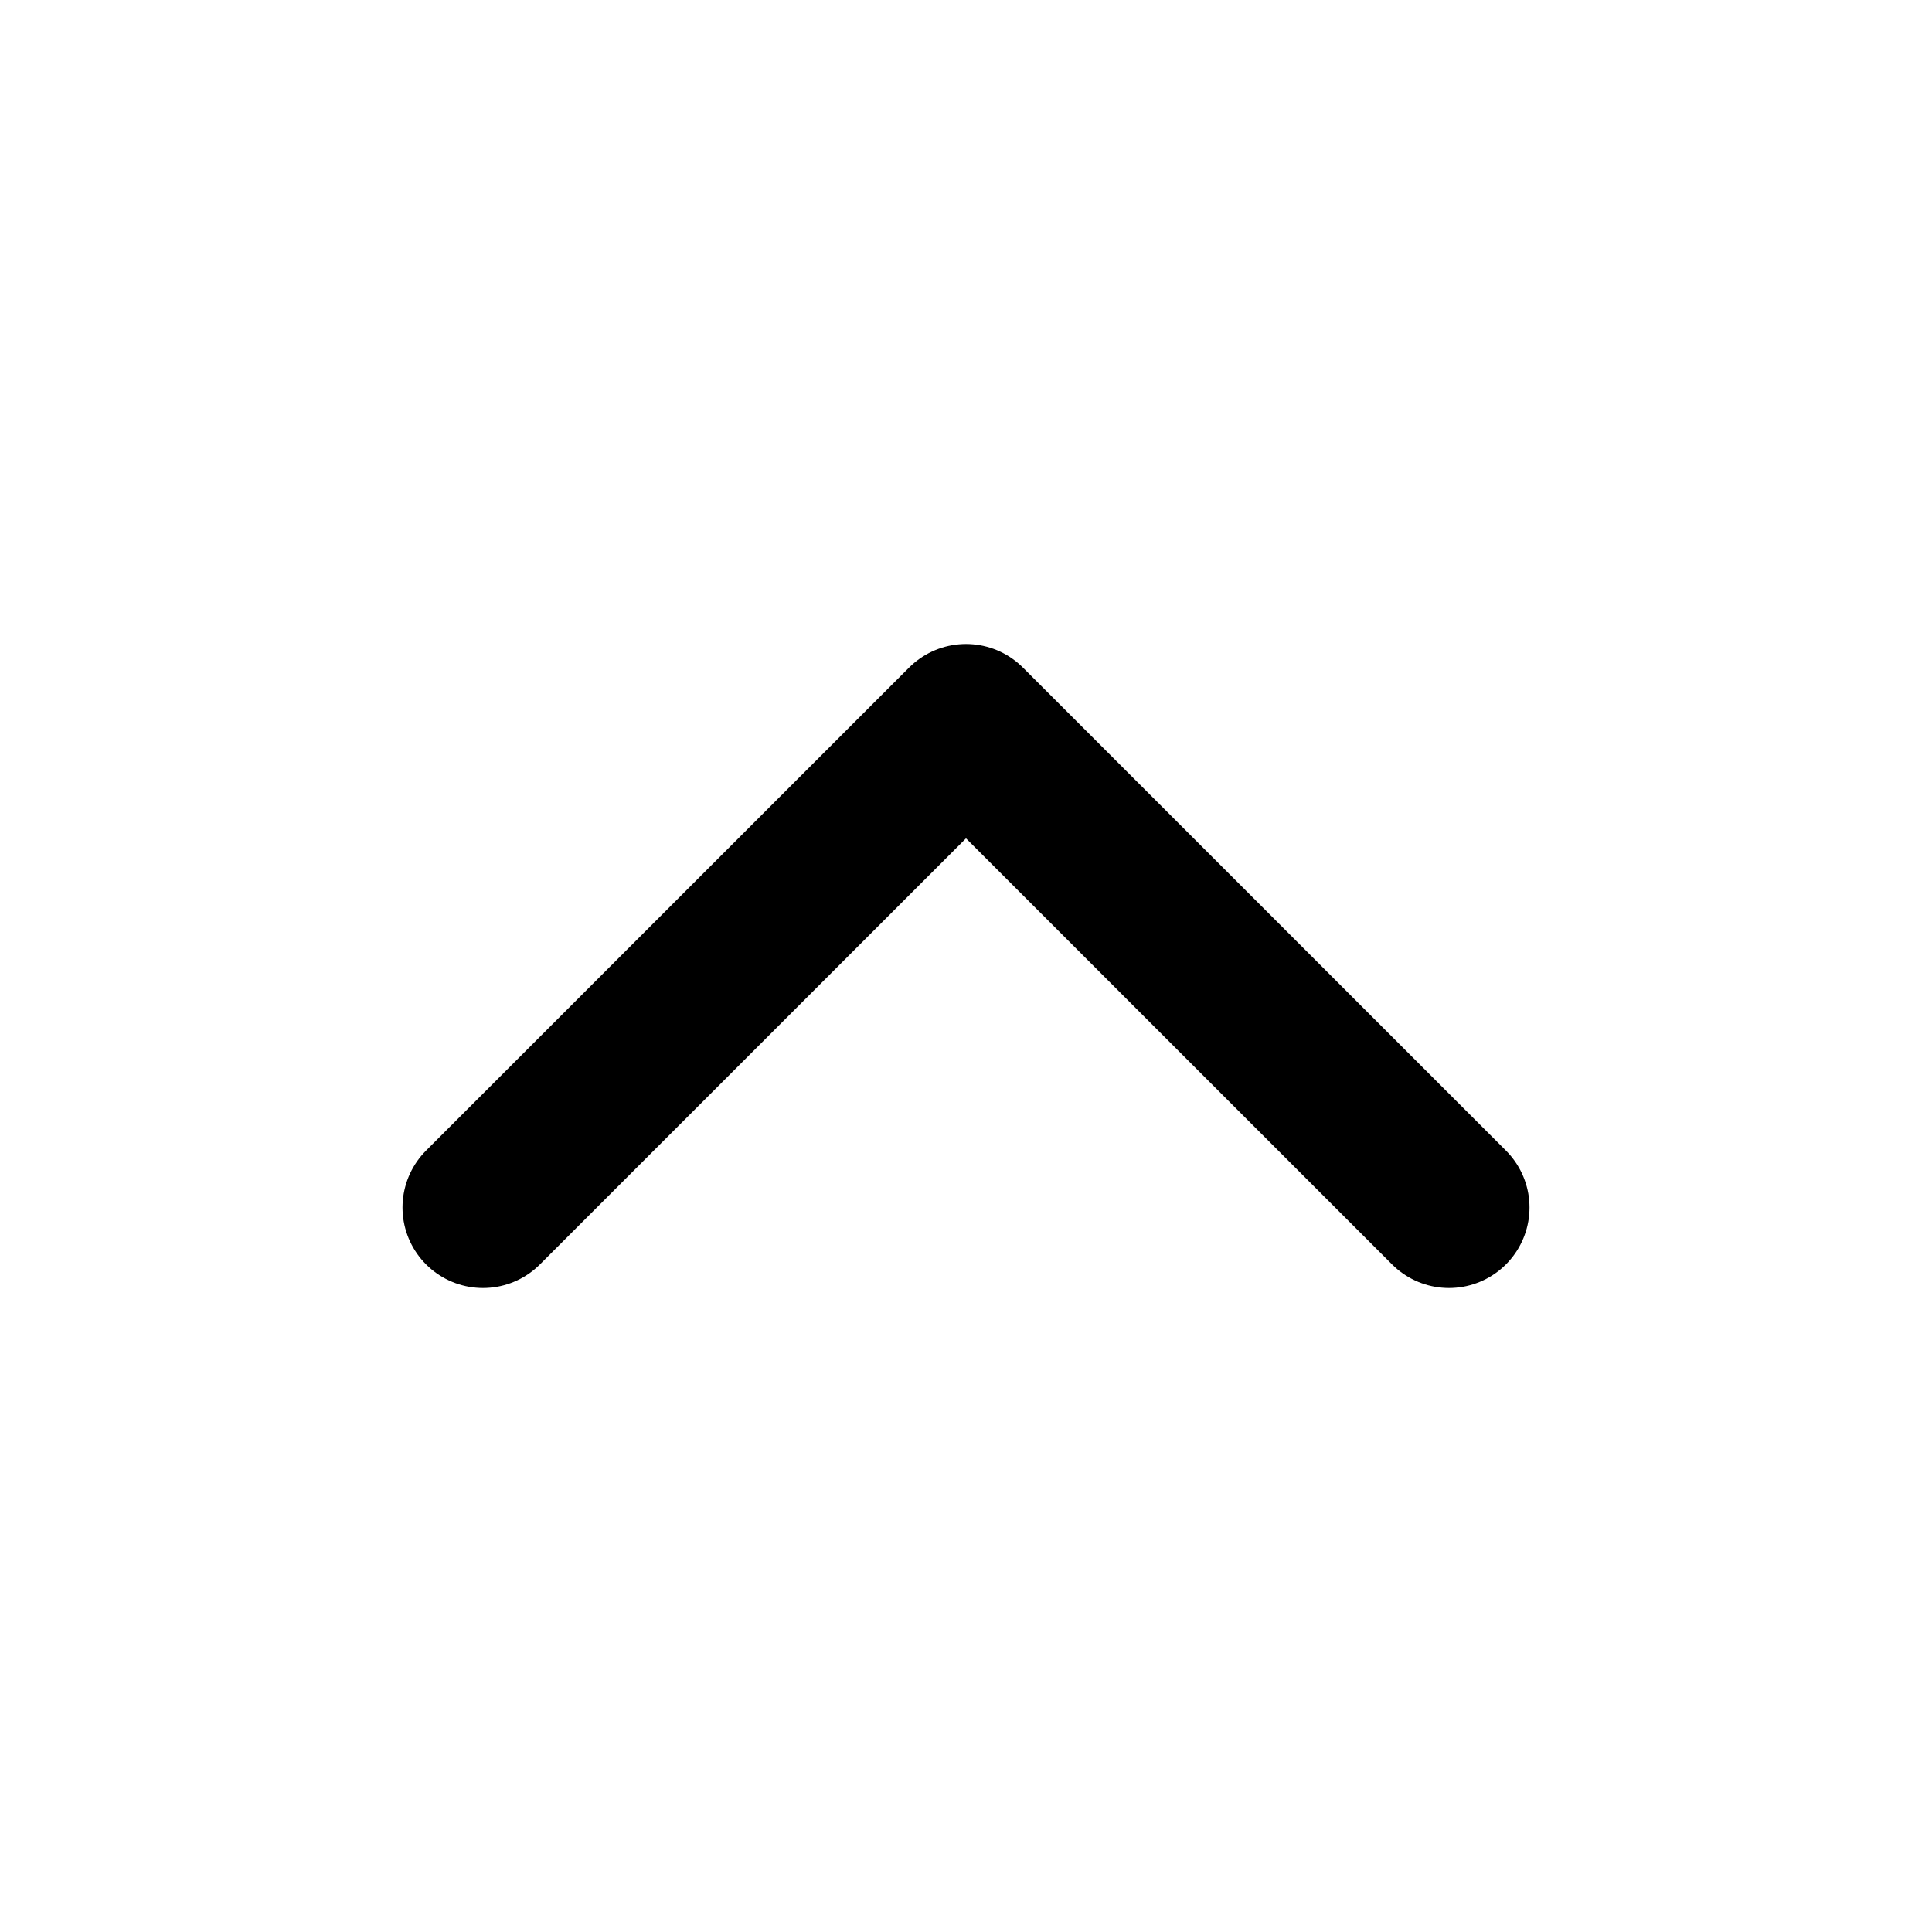
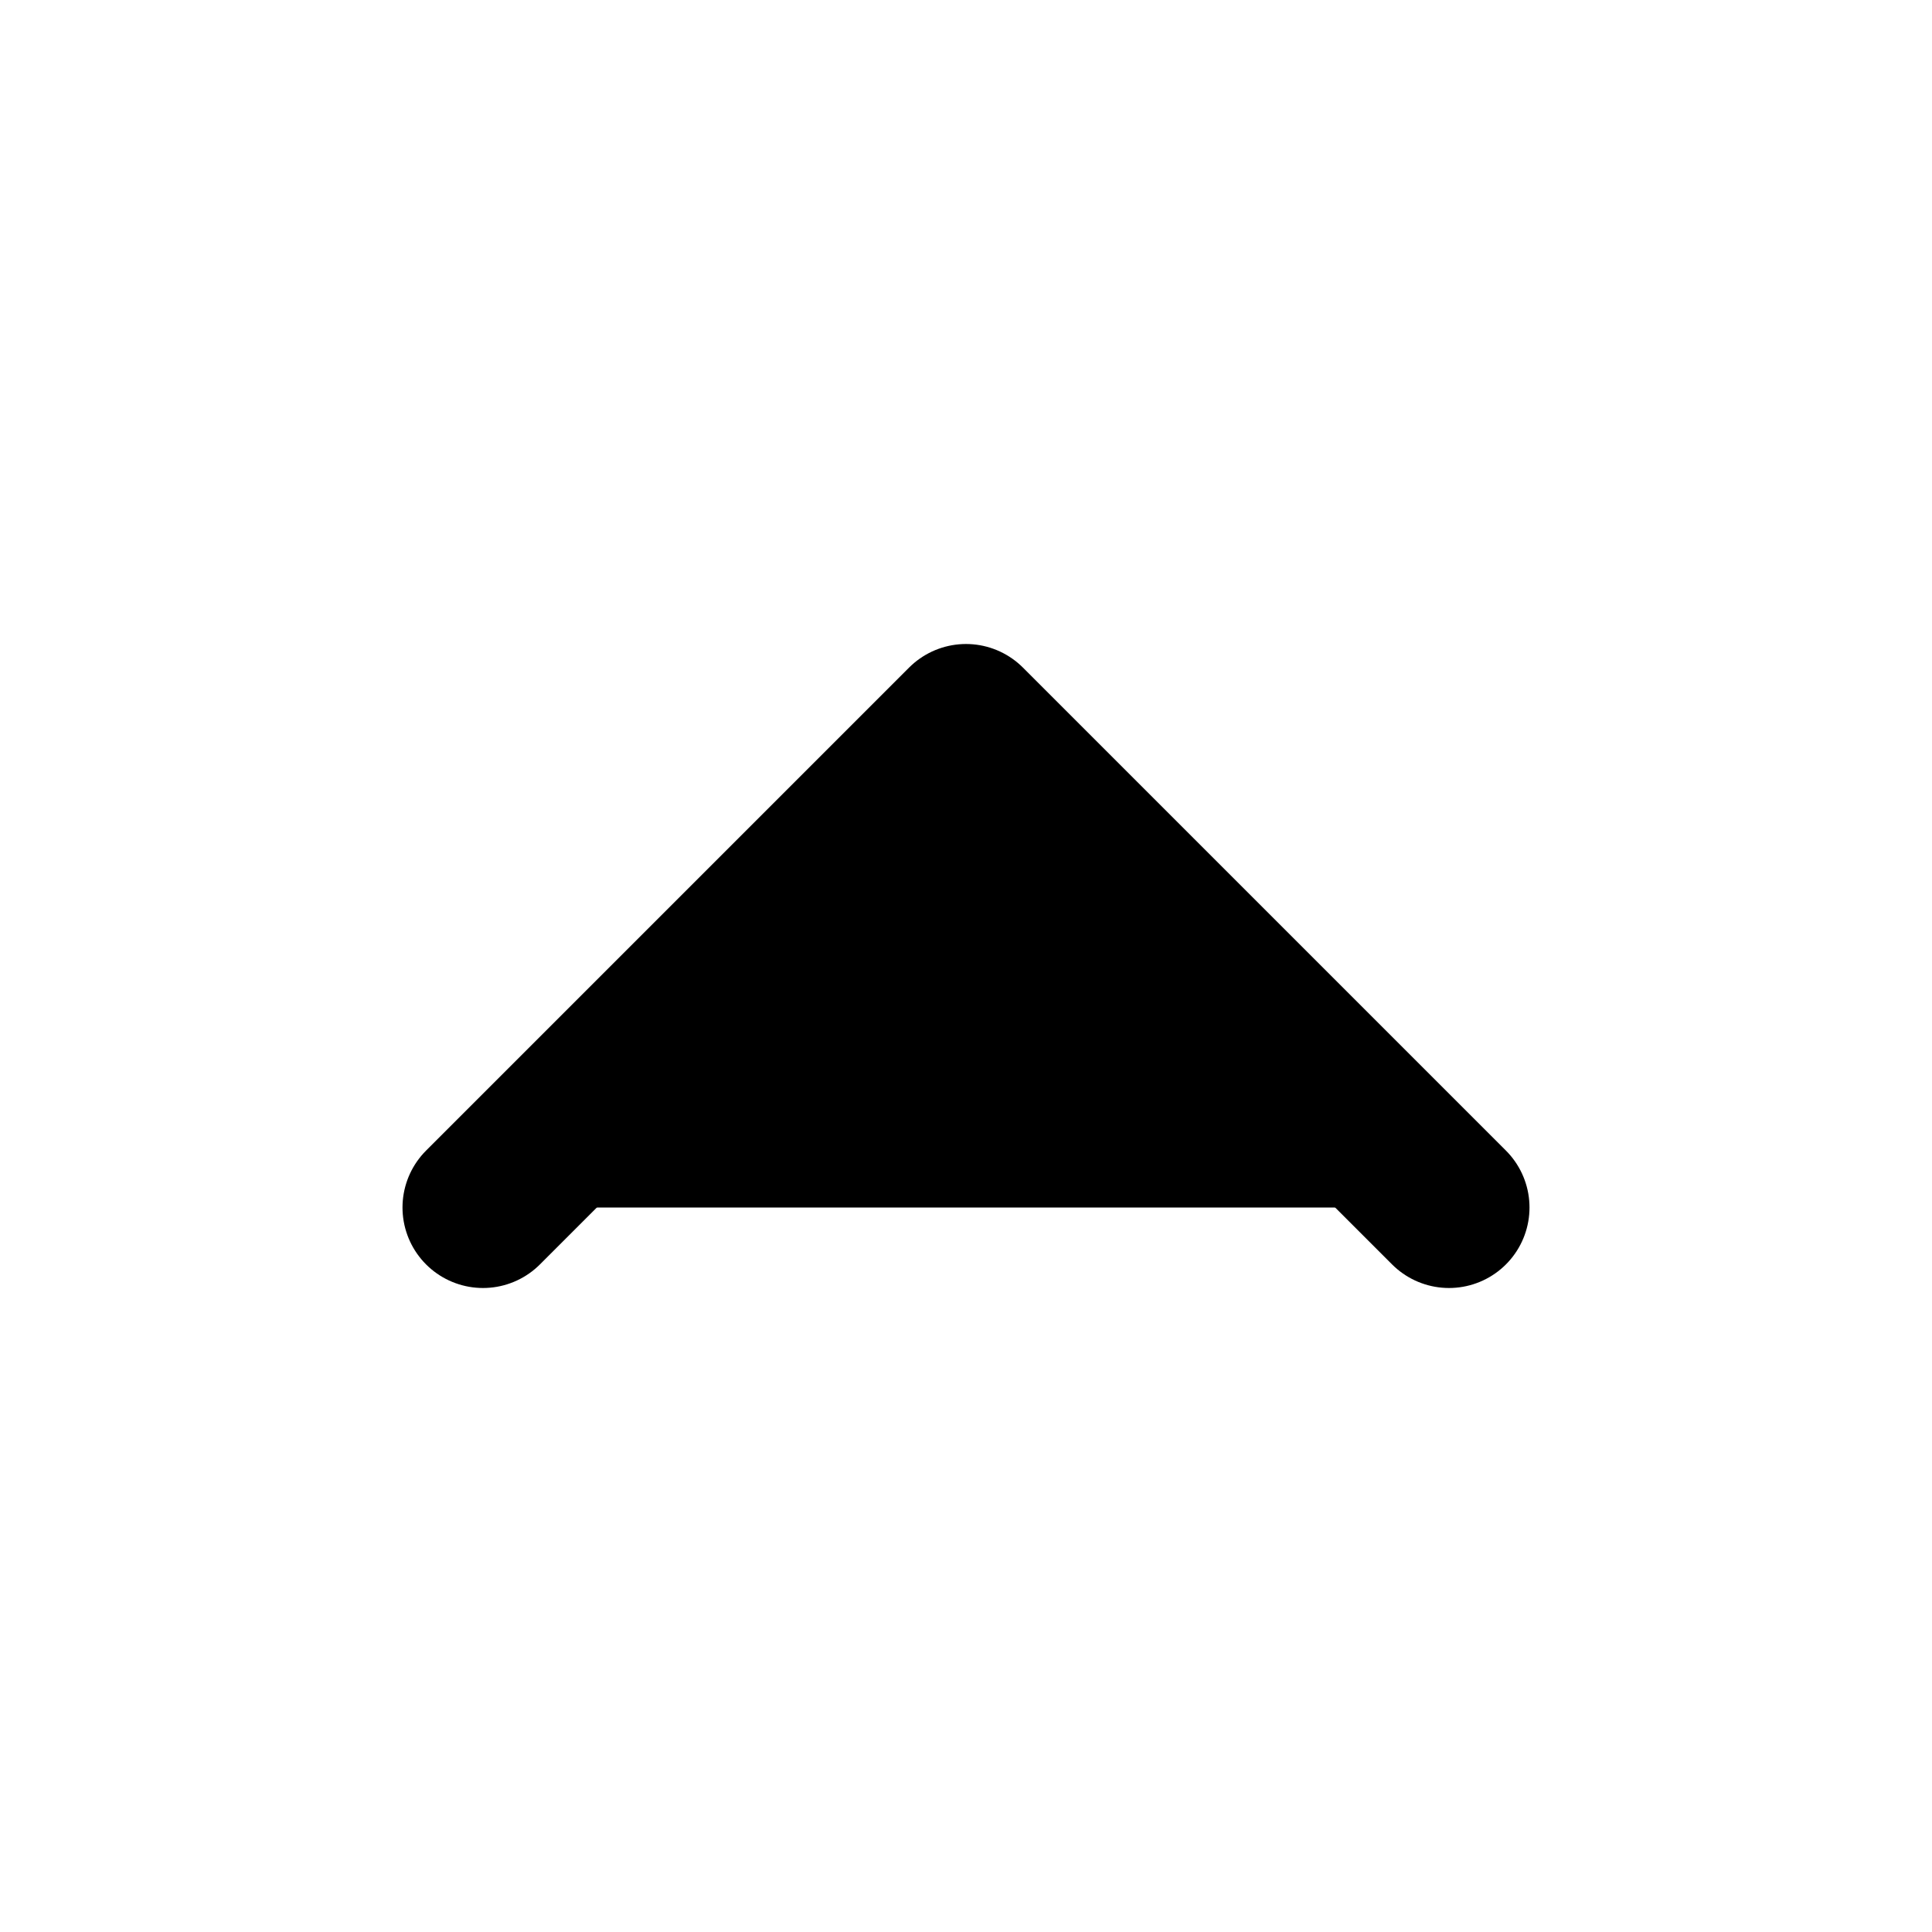
- <svg xmlns="http://www.w3.org/2000/svg" width="24" height="24" viewBox="0 0 24 24" fill="none" stroke="currentColor" stroke-width="2" stroke-linecap="round" stroke-linejoin="round" class="feather feather-chevron-up">
+ <svg xmlns="http://www.w3.org/2000/svg" width="24" height="24" viewBox="0 0 24 24" stroke="currentColor" stroke-width="2" stroke-linecap="round" stroke-linejoin="round" class="feather feather-chevron-up">
  <polyline points="18 15 12 9 6 15" />
</svg>
